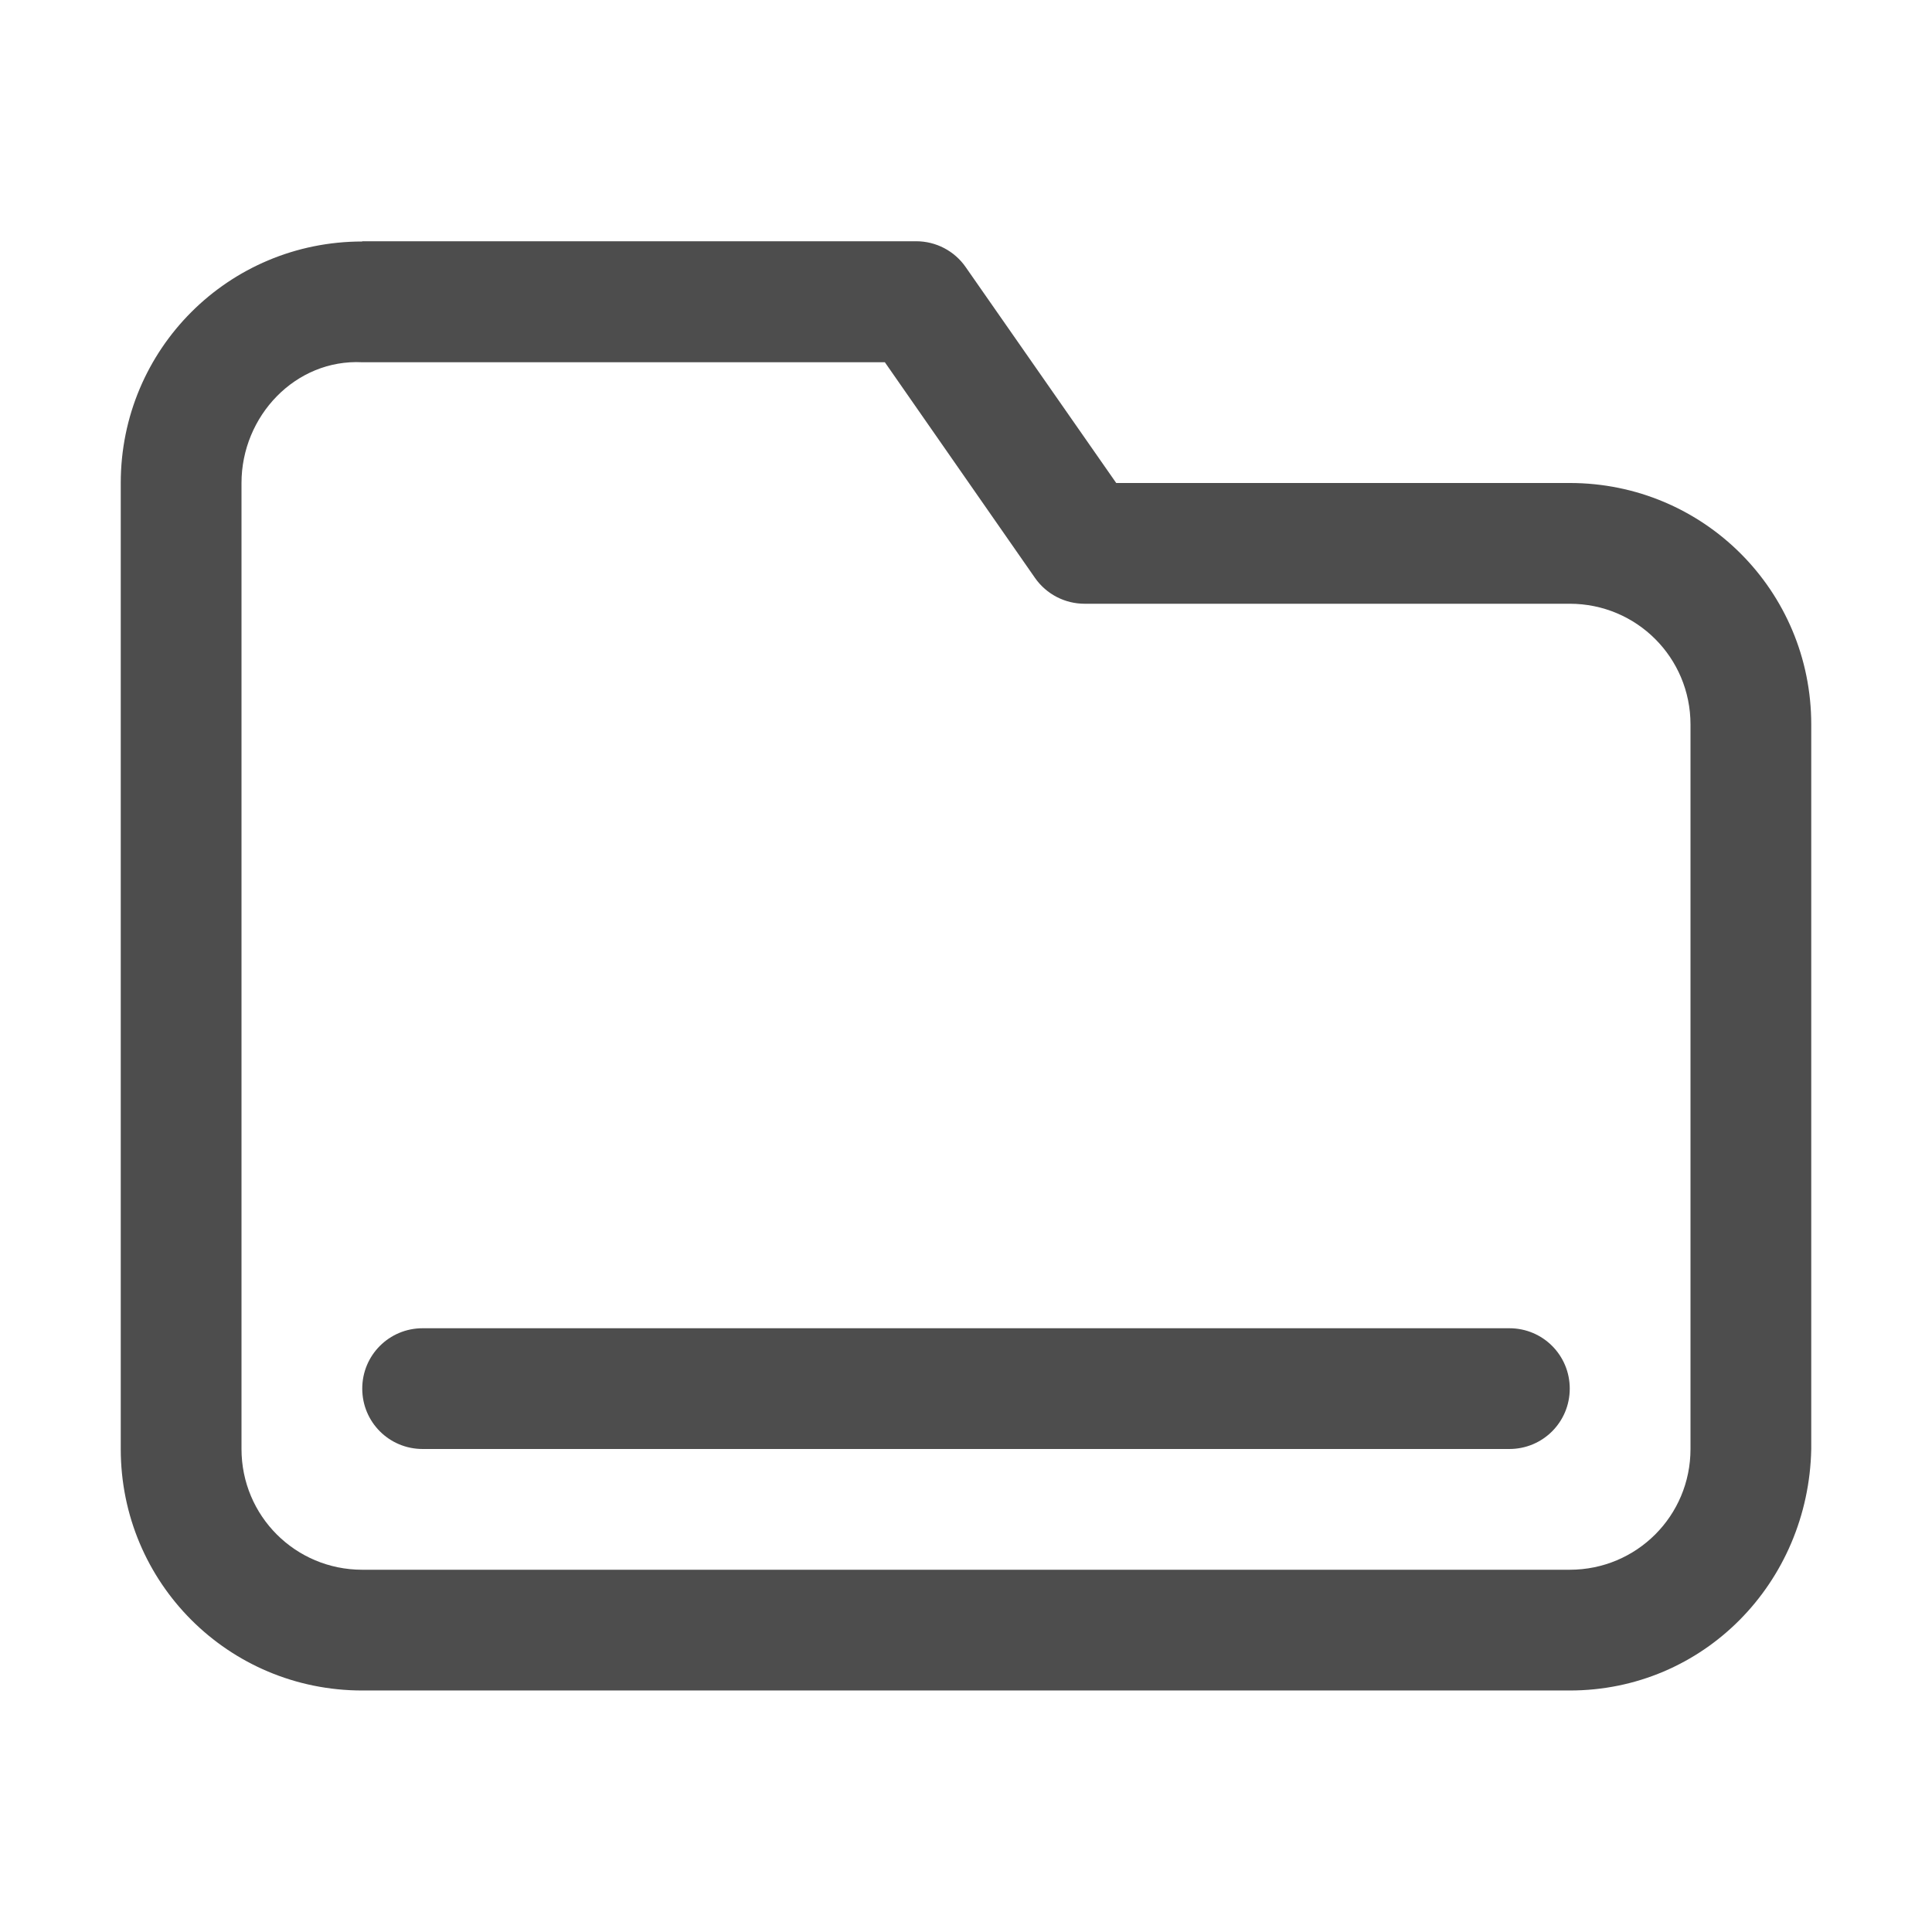
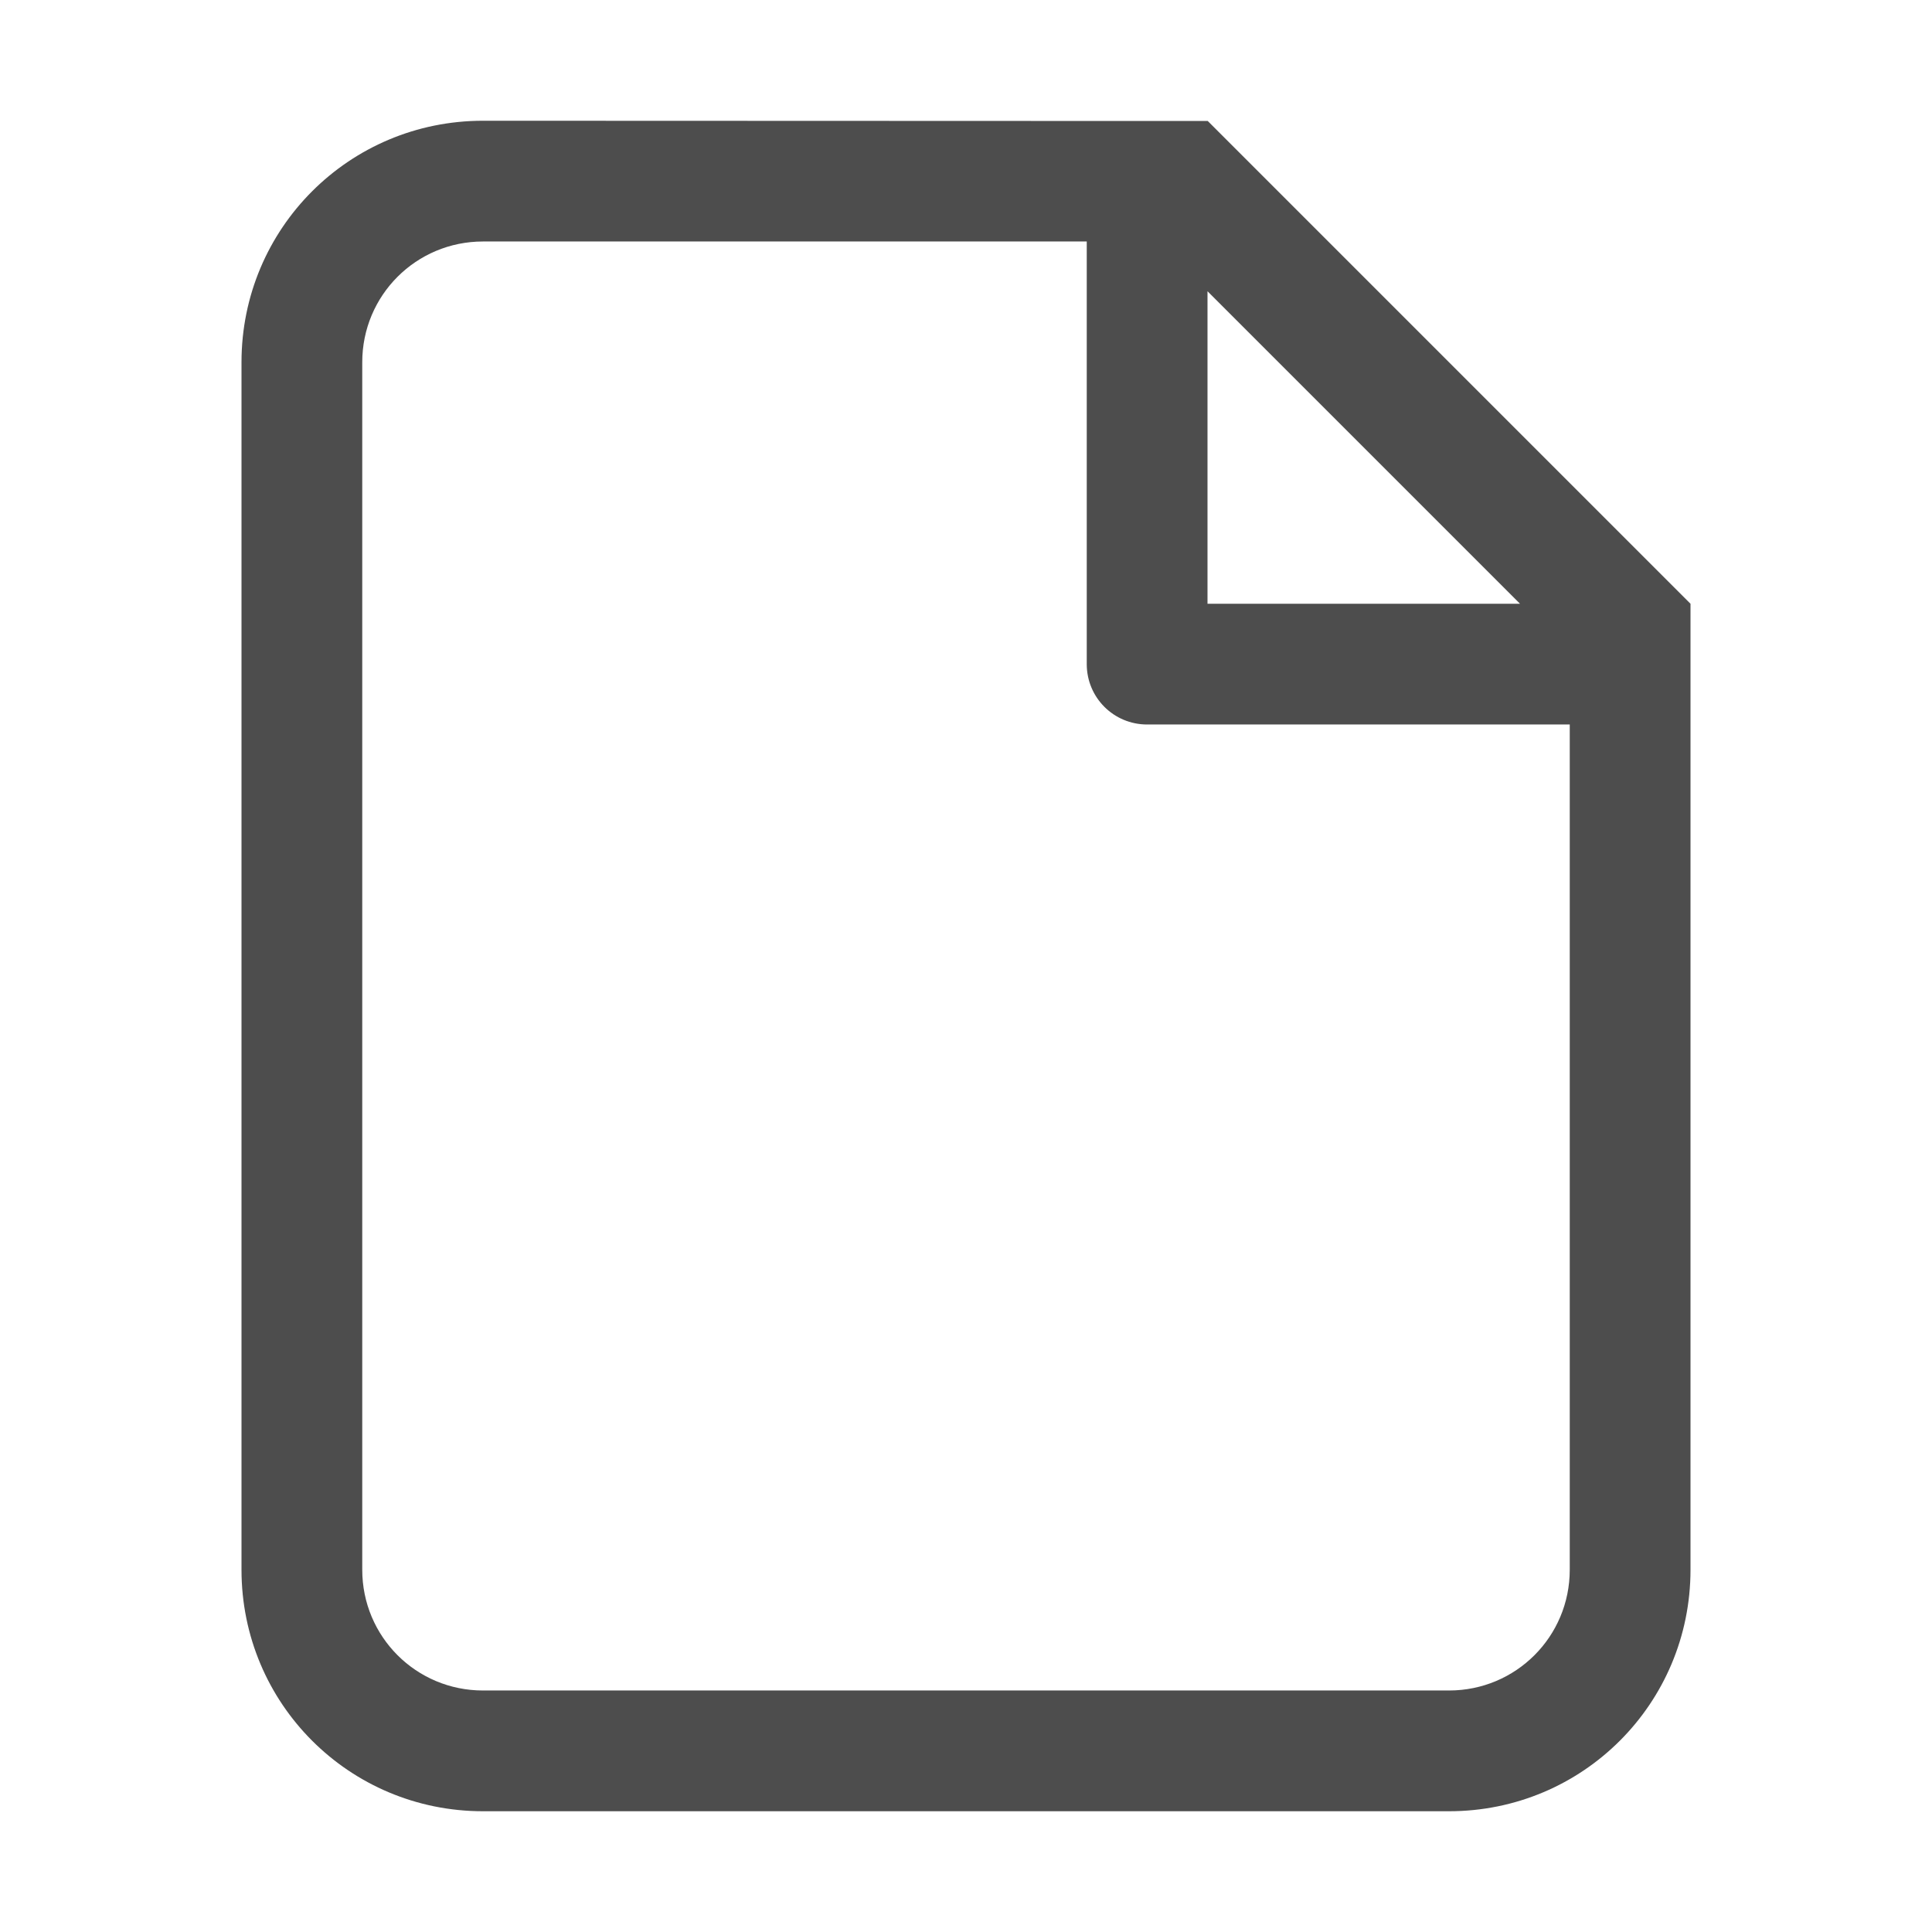
<svg xmlns="http://www.w3.org/2000/svg" width="16" height="16" viewBox="0 0 16 16" id="svg2" version="1.1">
  <defs id="defs3051">
    <style type="text/css" id="current-color-scheme">
    .ColorScheme-Text {
    color:#4d4d4d;
    }
    </style>
  </defs>
  <g id="layer1" transform="translate(-3,-1033.362)">
-     <path style="fill:currentColor;fill-opacity:1;stroke:none" class="ColorScheme-Text" d="m 6,1035.362 c -1.108,0 -2,0.892 -2,2 l 0,8 c 0,1.108 0.892,2 2,2 l 10,0 c 1.108,0 1.978,-0.892 2,-2 l 0,-5 0,-0.5 0,-0.5 c 0,-1.108 -0.892,-2 -2,-2 l -3,0 0,0 -0.756,0 -1.246,-1.787 c -0.093,-0.135 -0.247,-0.215 -0.41,-0.215 l -2.588,0 -2,0 z m 0,1 2,0 2.328,0 1.244,1.787 c 0.094,0.134 0.247,0.213 0.41,0.213 l 1.018,0 0.477,0 2.523,0 c 0.554,0 1,0.446 1,1 l 0,0.5 0,0.5 0,0.5 0,4.5 c 0,0.554 -0.446,1 -1,1 l -10,0 c -0.554,0 -1,-0.446 -1,-1 l 0,-8 c 0,-0.554 0.447,-1.028 1,-1 z m 0.5,8 c -0.277,0 -0.5,0.223 -0.5,0.5 0,0.277 0.223,0.5 0.5,0.5 l 9,0 c 0.277,0 0.5,-0.223 0.5,-0.5 0,-0.277 -0.223,-0.5 -0.5,-0.5 l -9,0 z" id="path3225" />
+     <path style="fill:currentColor;fill-opacity:1;stroke:none" class="ColorScheme-Text" d="m 7,1034.362 c -1.108,0 -2,0.892 -2,2 v 10 c 0,1.108 0.892,2 2,2 2.667,0 5.333,0 8,0 1.108,0 2,-0.892 2,-2 0,-2.5 0,-5 0,-7.5 v -0.5 l -3.998,-3.998 h -0.002 -0.486 -0.014 z m 0,1 h 5 v 3.5 c 0,0.277 0.223,0.5 0.5,0.5 H 16 c 0,2.333 0,4.667 0,7 0,0.554 -0.446,1 -1,1 -2.667,0 -5.333,0 -8,0 -0.554,0 -1,-0.446 -1,-1 v -10 c 0,-0.554 0.446,-1 1,-1 z m 6,0.412 2.588,2.588 H 13 Z" id="rect3224" />
  </g>
</svg>
